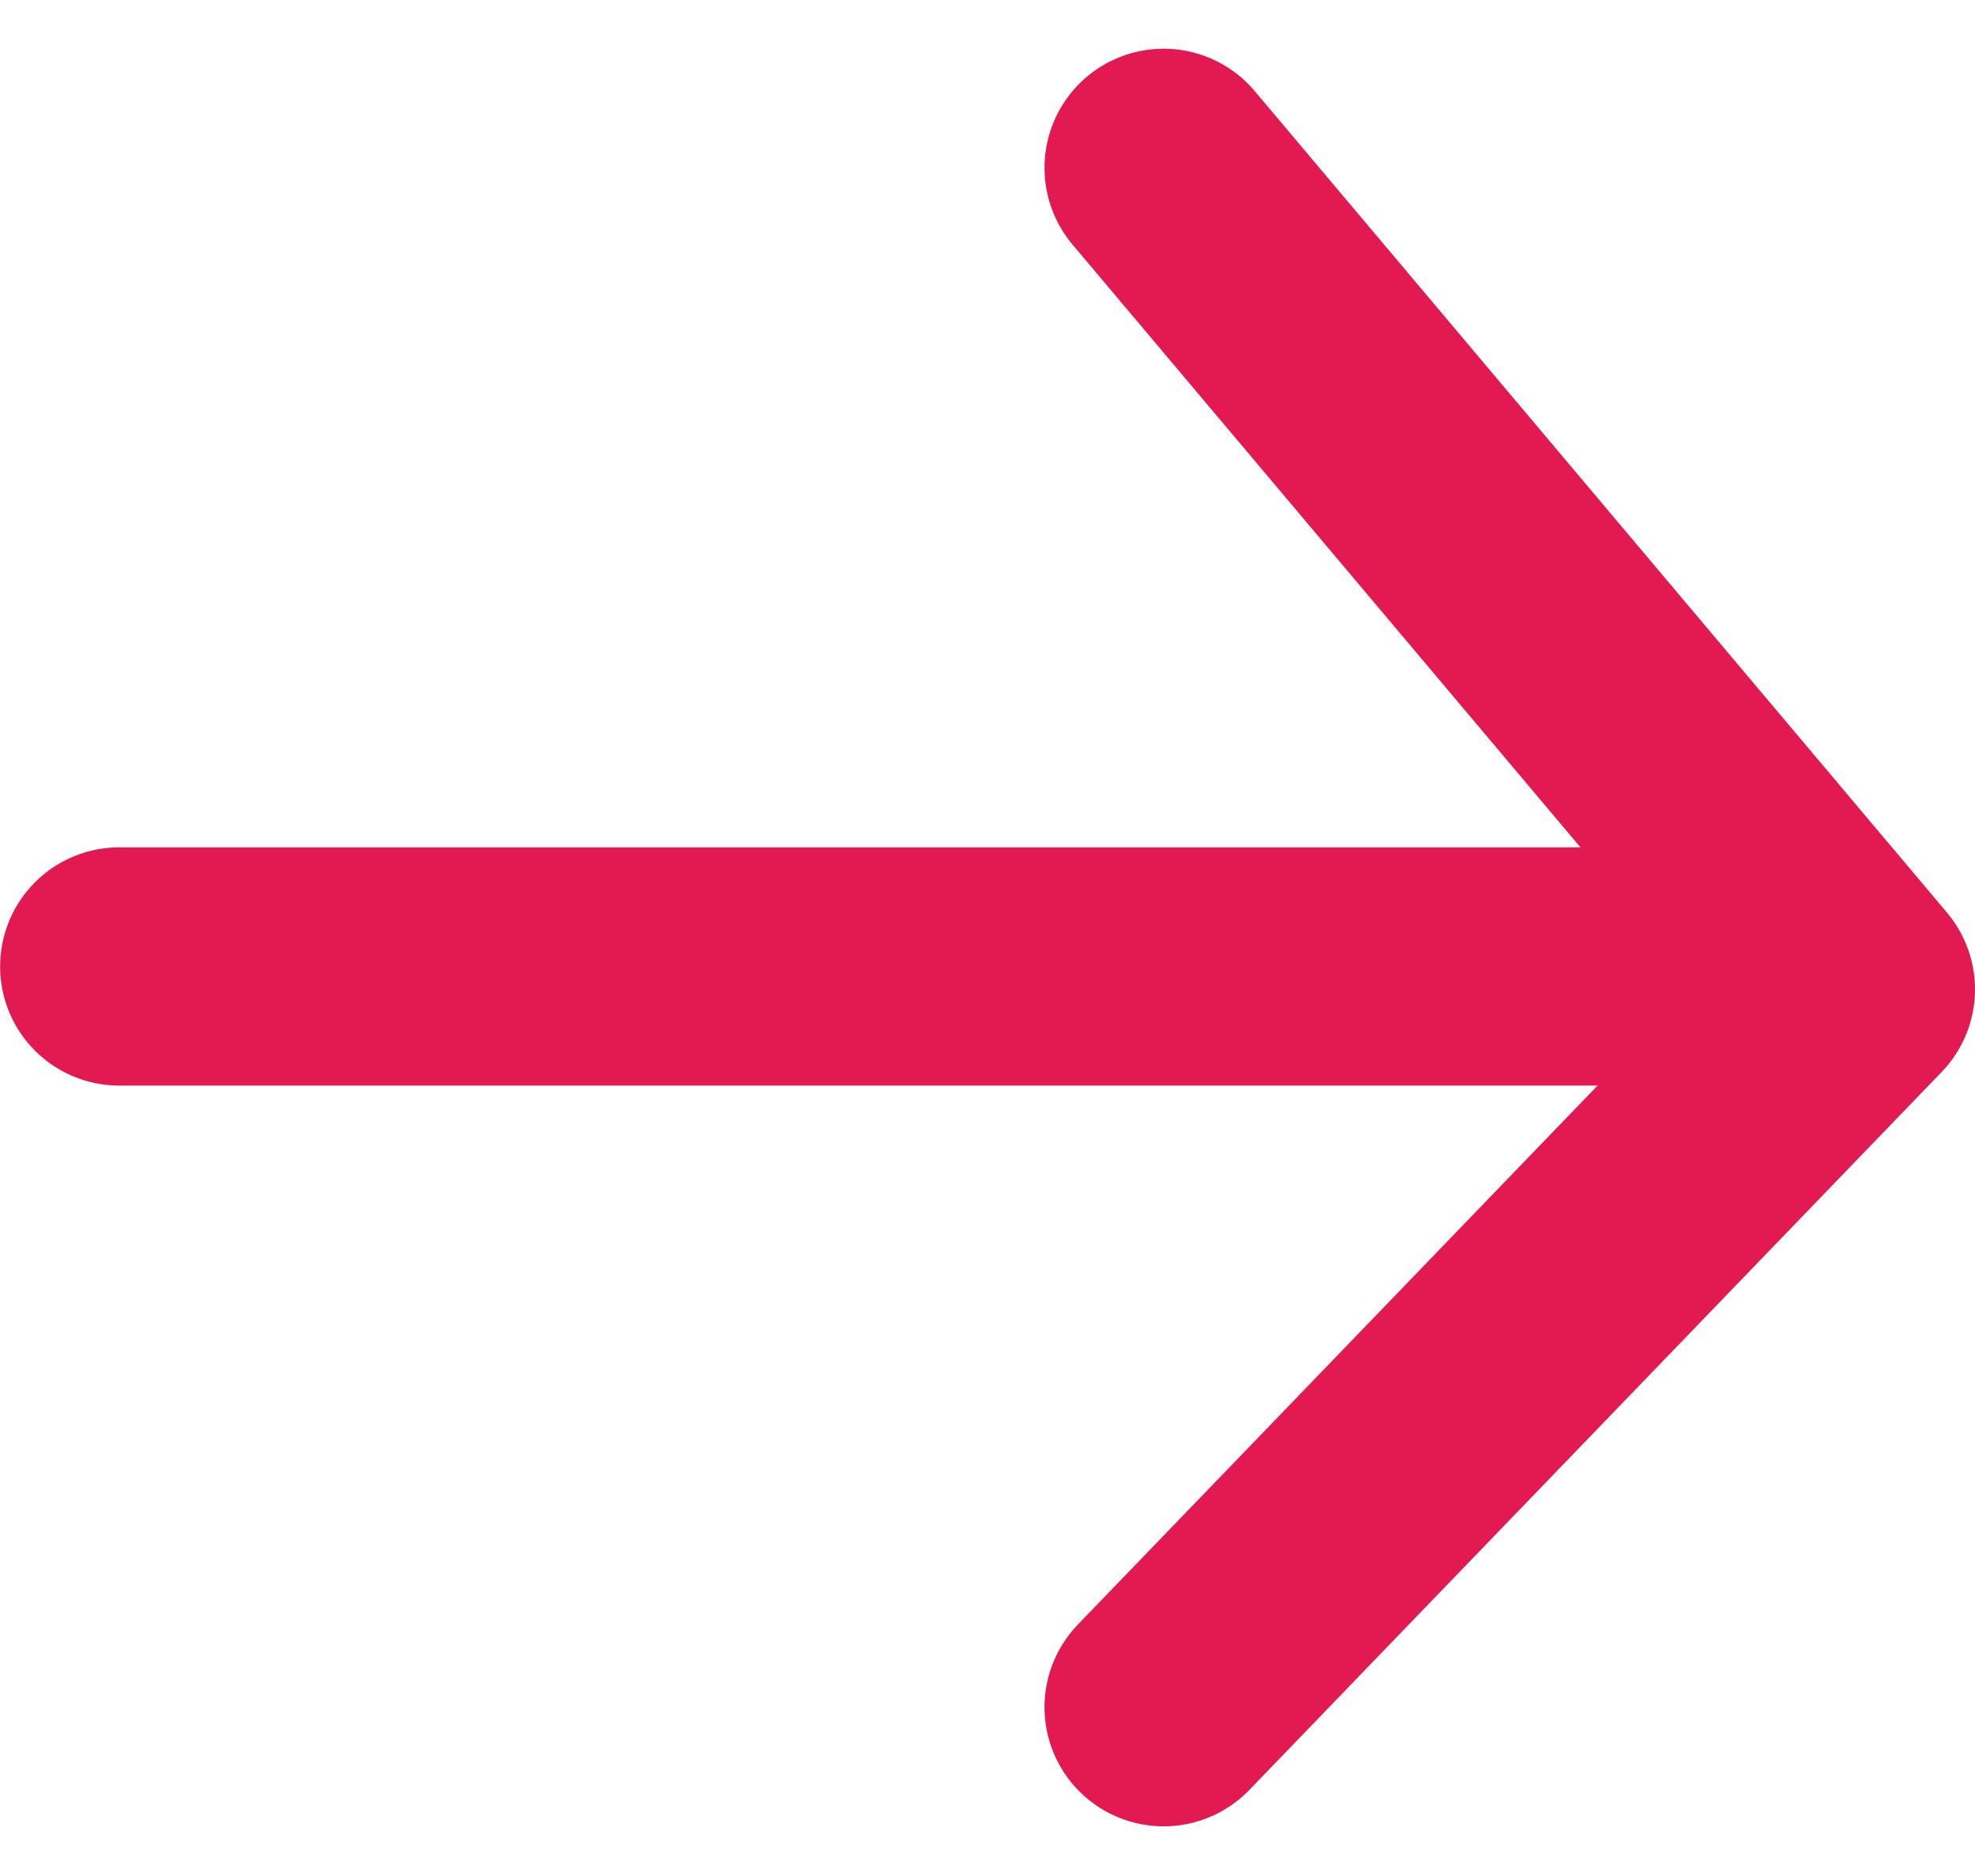
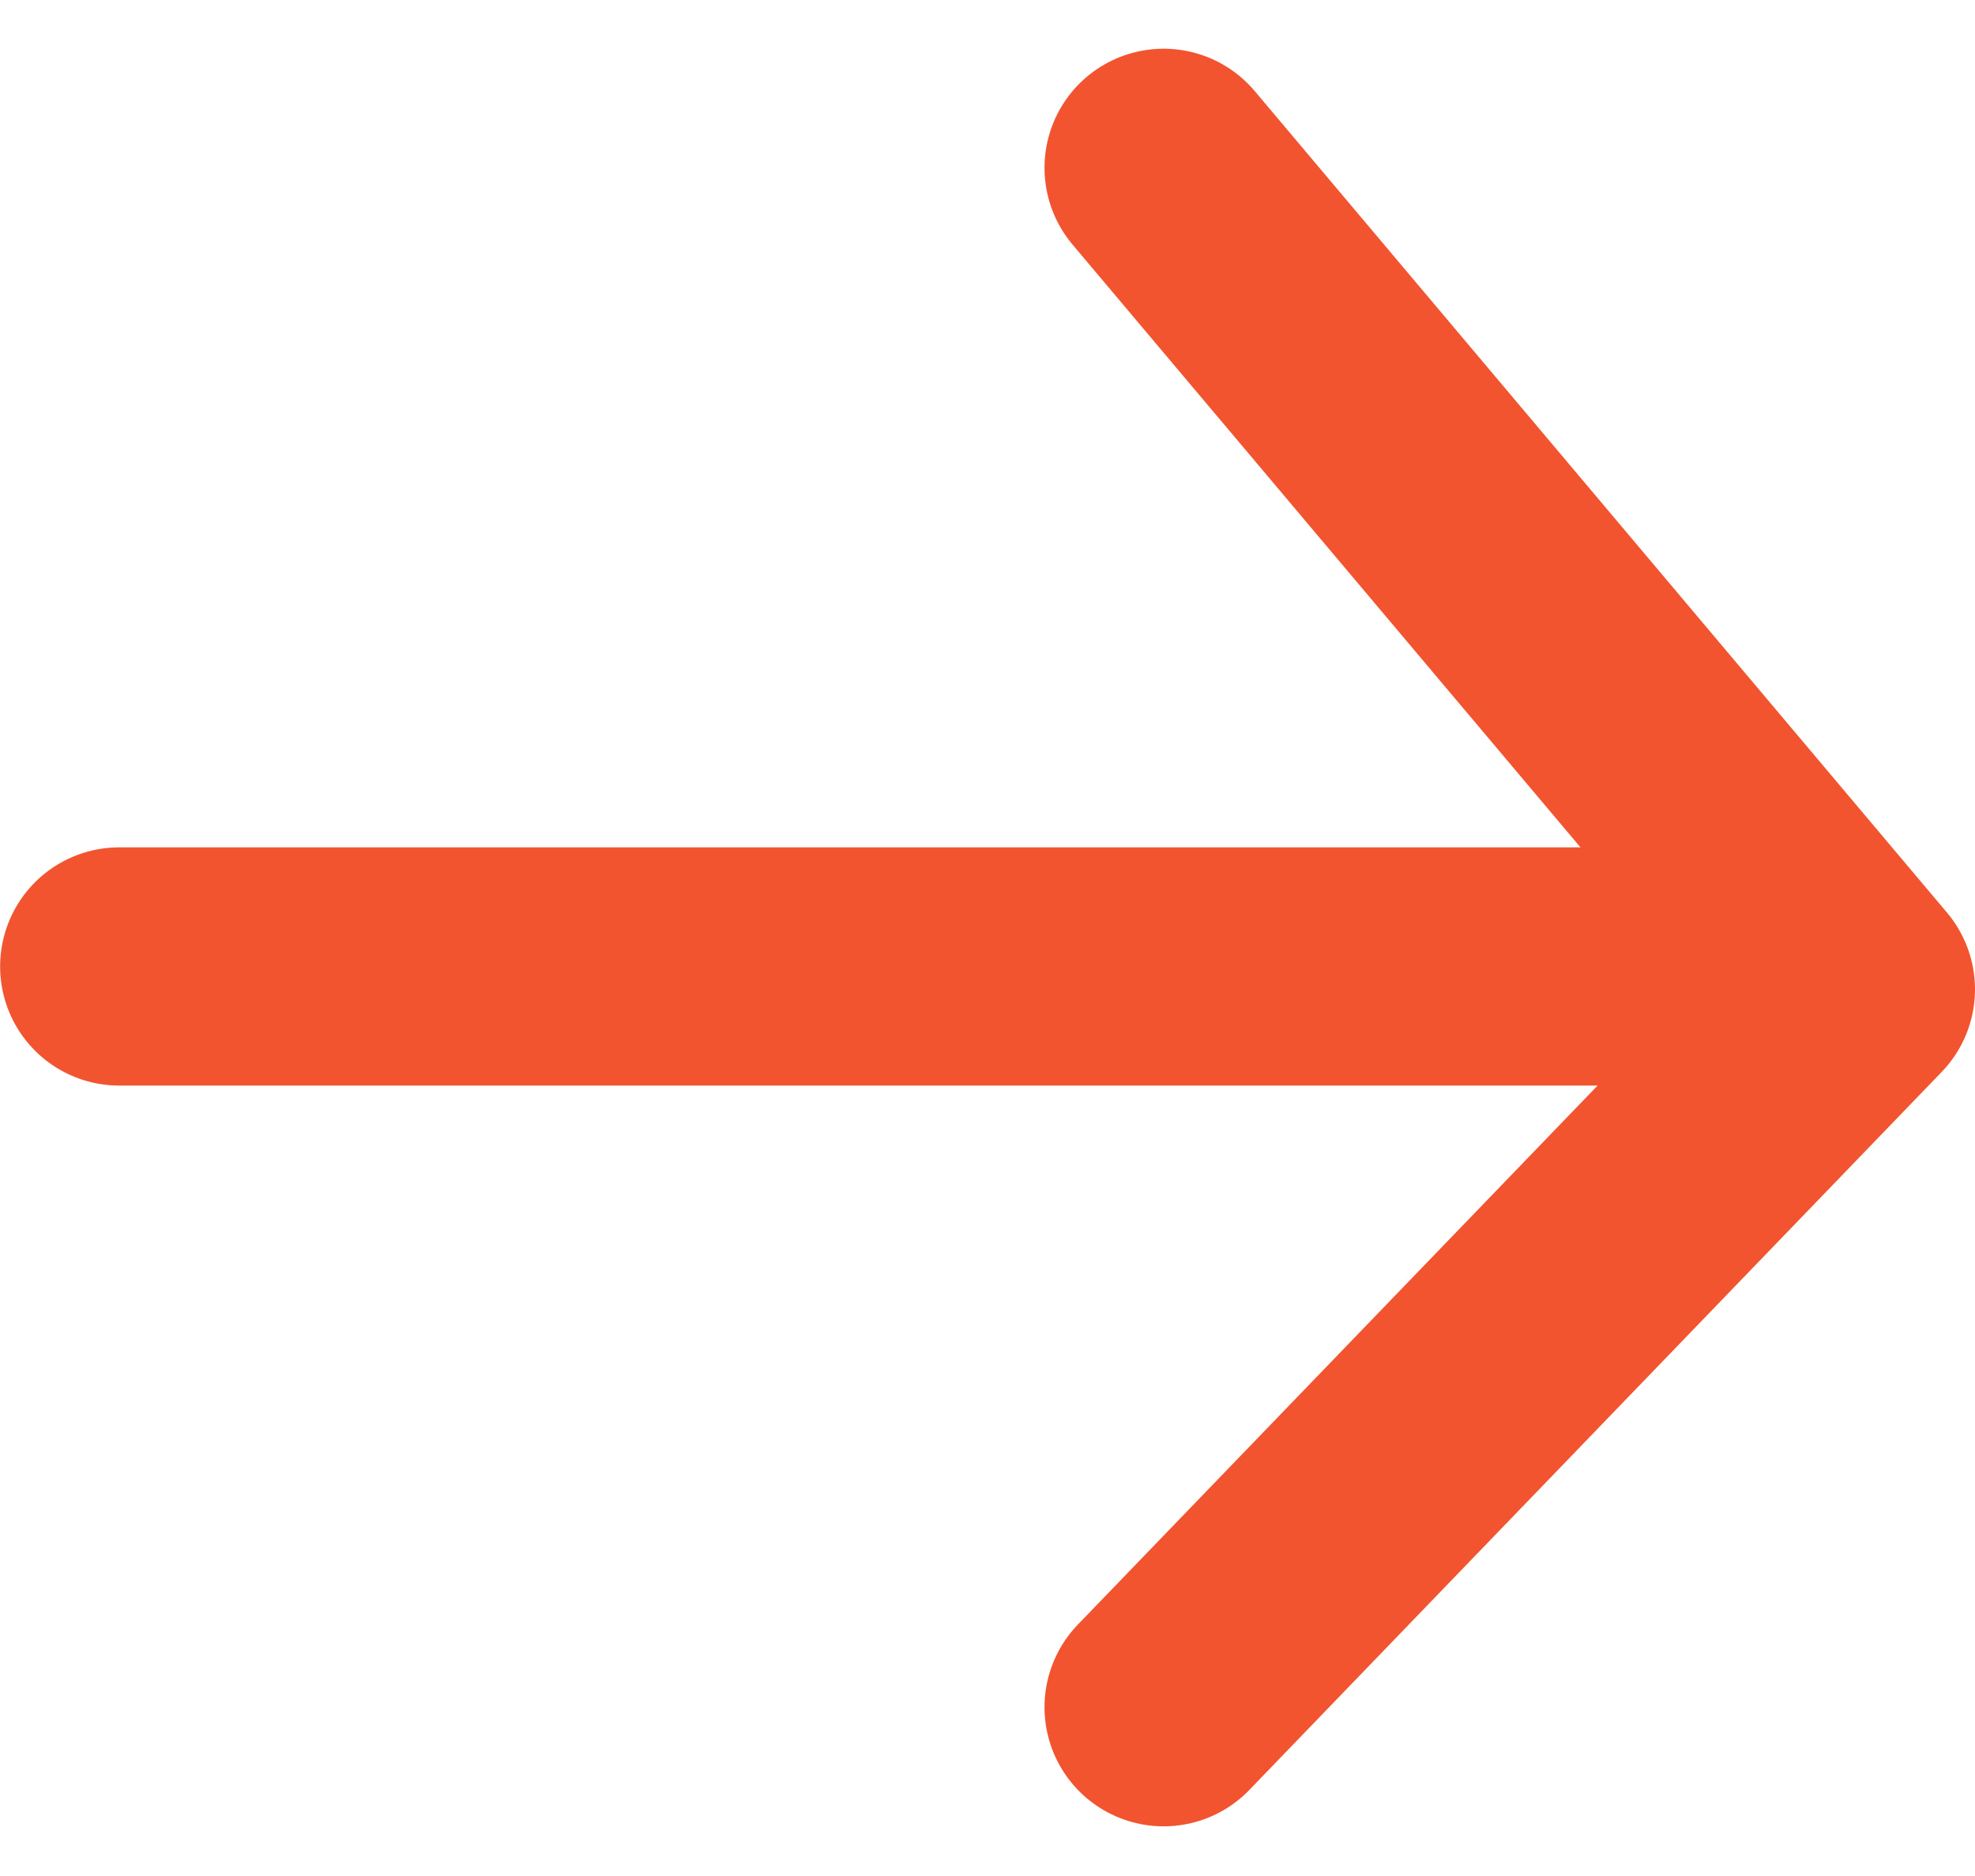
<svg xmlns="http://www.w3.org/2000/svg" width="16.579" height="15.747" viewBox="0 0 16.579 15.747">
  <g id="Grupo_25312" data-name="Grupo 25312" transform="translate(15.579 1.409) rotate(90)">
    <g id="Grupo_18712" data-name="Grupo 18712" transform="translate(12.924 0) rotate(90)">
-       <path id="Trazado_7260" data-name="Trazado 7260" d="M0,0H12.989" transform="translate(1.589 6.219)" fill="none" stroke="#e31952" stroke-linecap="round" stroke-width="2" />
-       <path id="Trazado_7261" data-name="Trazado 7261" d="M5.811,12.924,0,6.027,5.811,0" transform="translate(0 0)" fill="none" stroke="#e31952" stroke-linecap="round" stroke-linejoin="round" stroke-width="2" />
+       <path id="Trazado_7260" data-name="Trazado 7260" d="M0,0H12.989" transform="translate(1.589 6.219)" fill="none" stroke="#f25430" stroke-linecap="round" stroke-width="2" />
+       <path id="Trazado_7261" data-name="Trazado 7261" d="M5.811,12.924,0,6.027,5.811,0" transform="translate(0 0)" fill="none" stroke="#f25430" stroke-linecap="round" stroke-linejoin="round" stroke-width="2" />
    </g>
  </g>
</svg>
